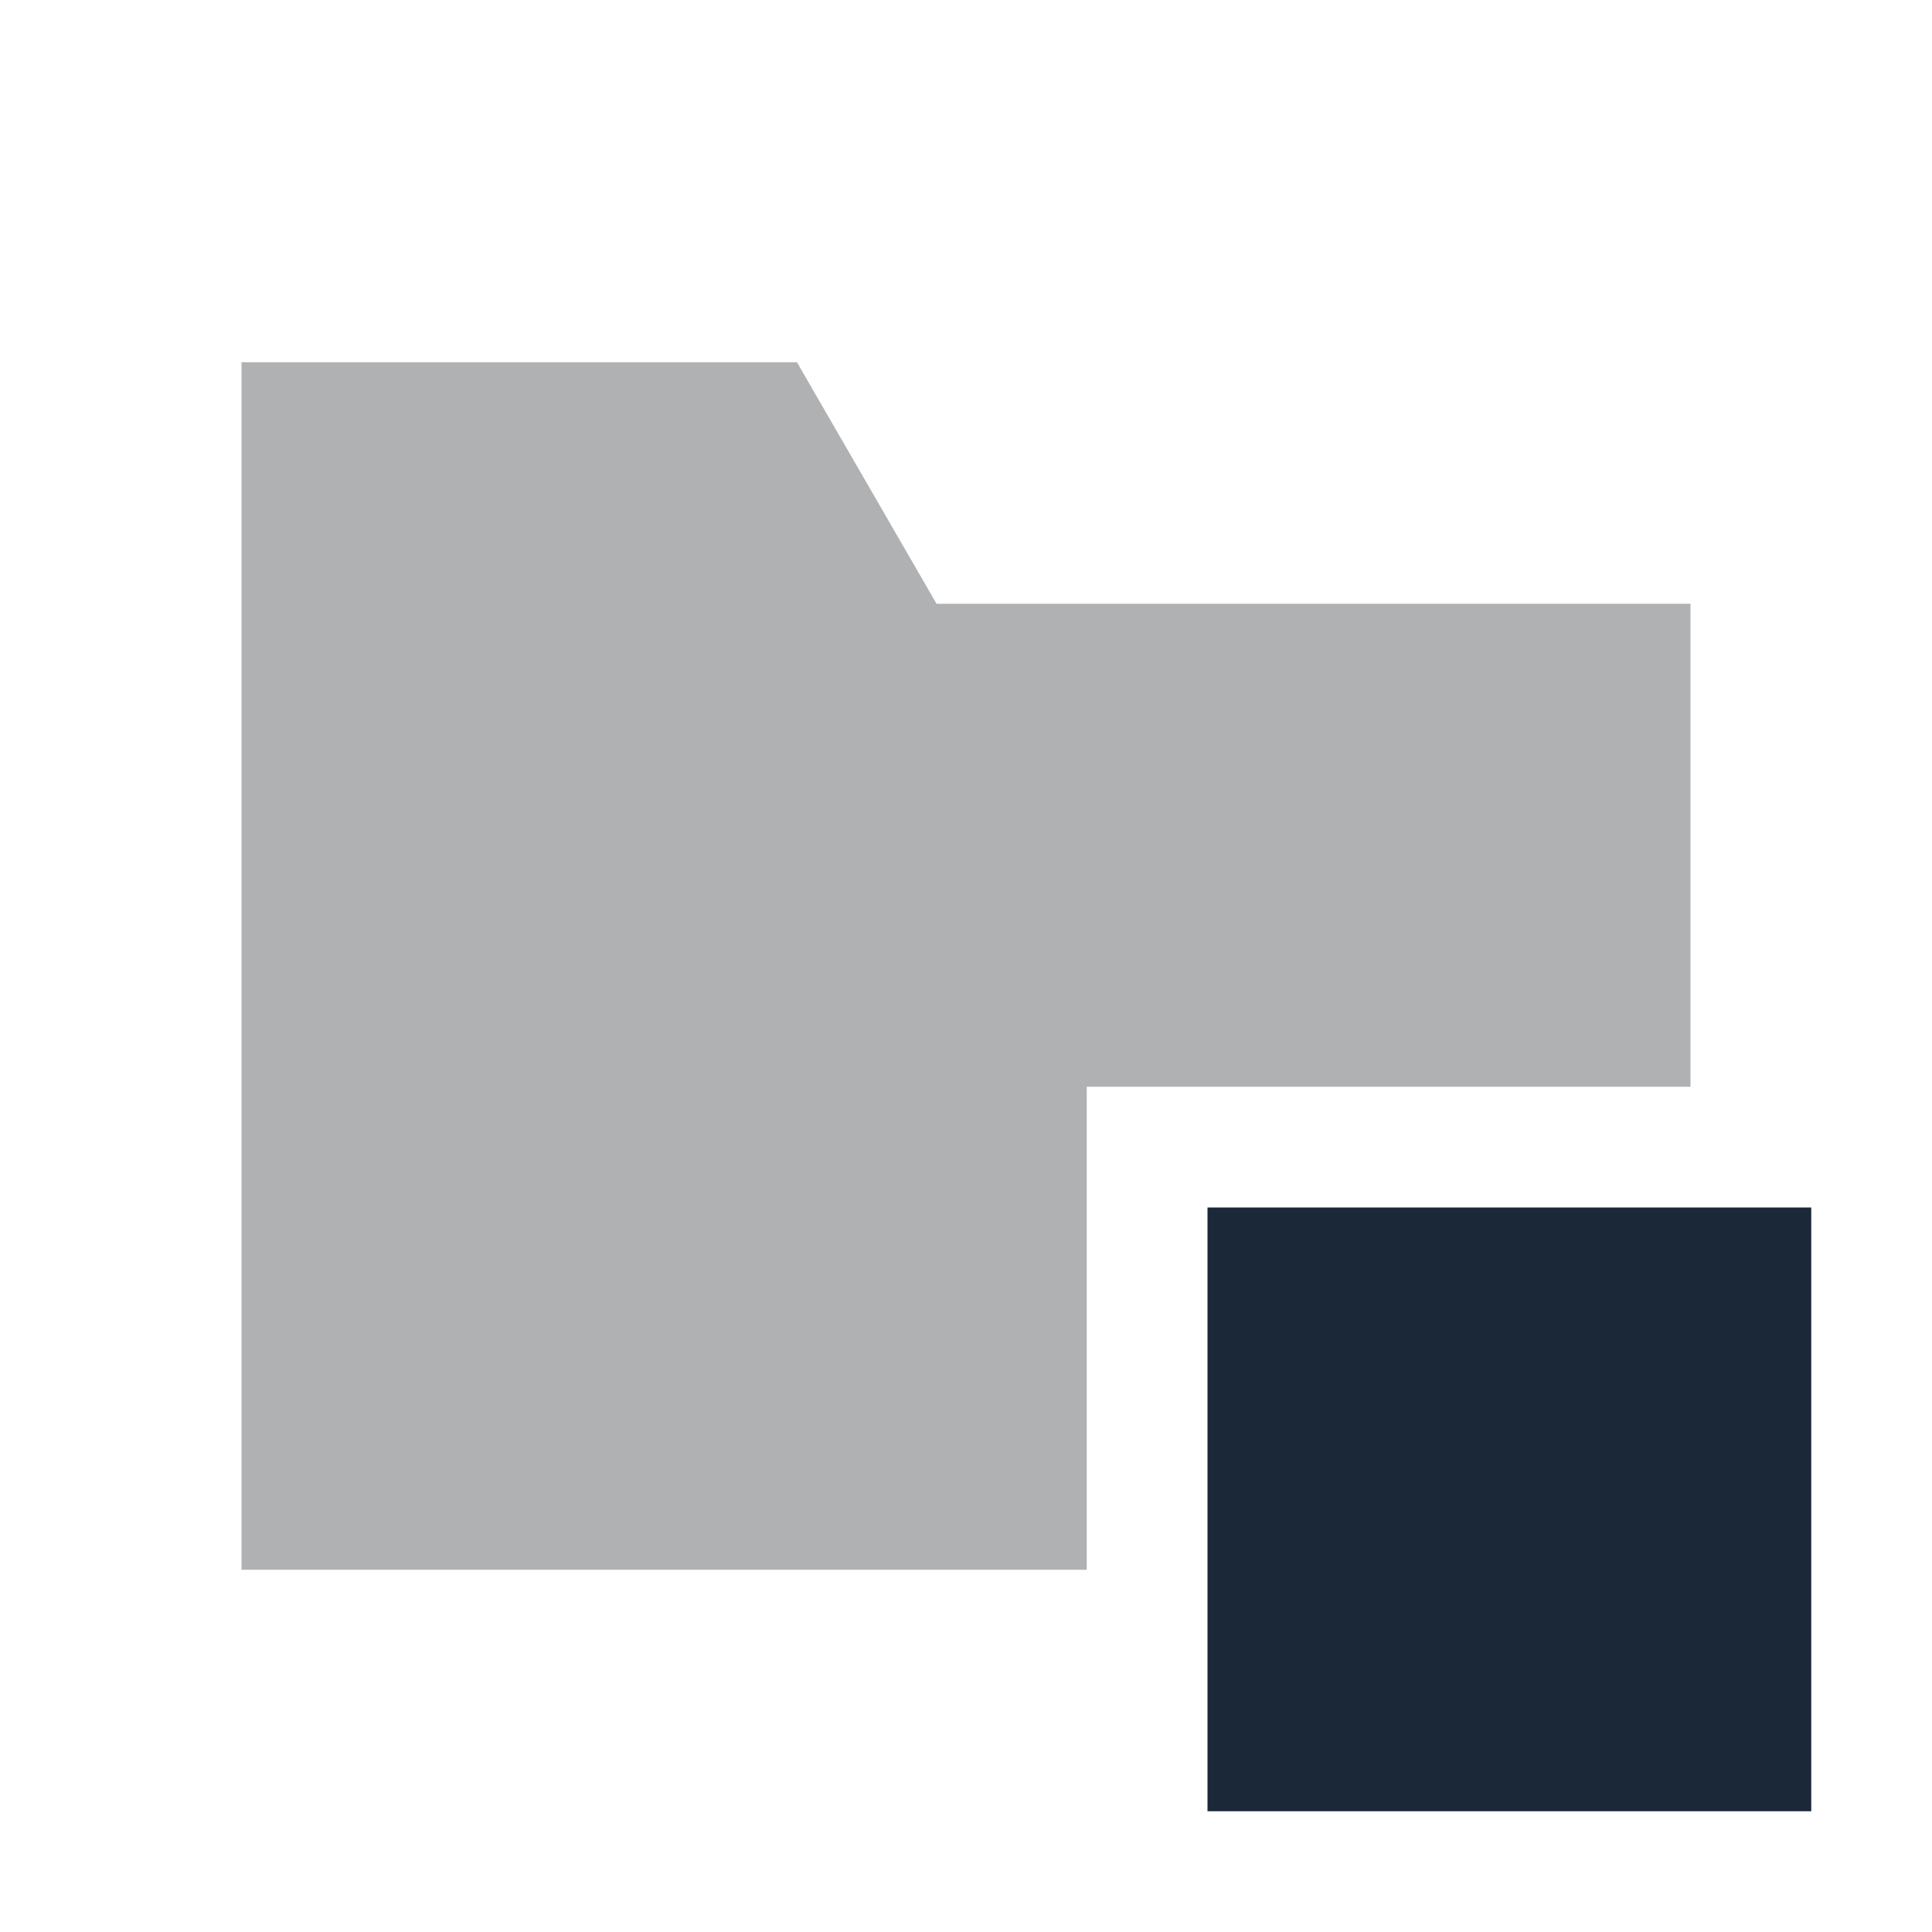
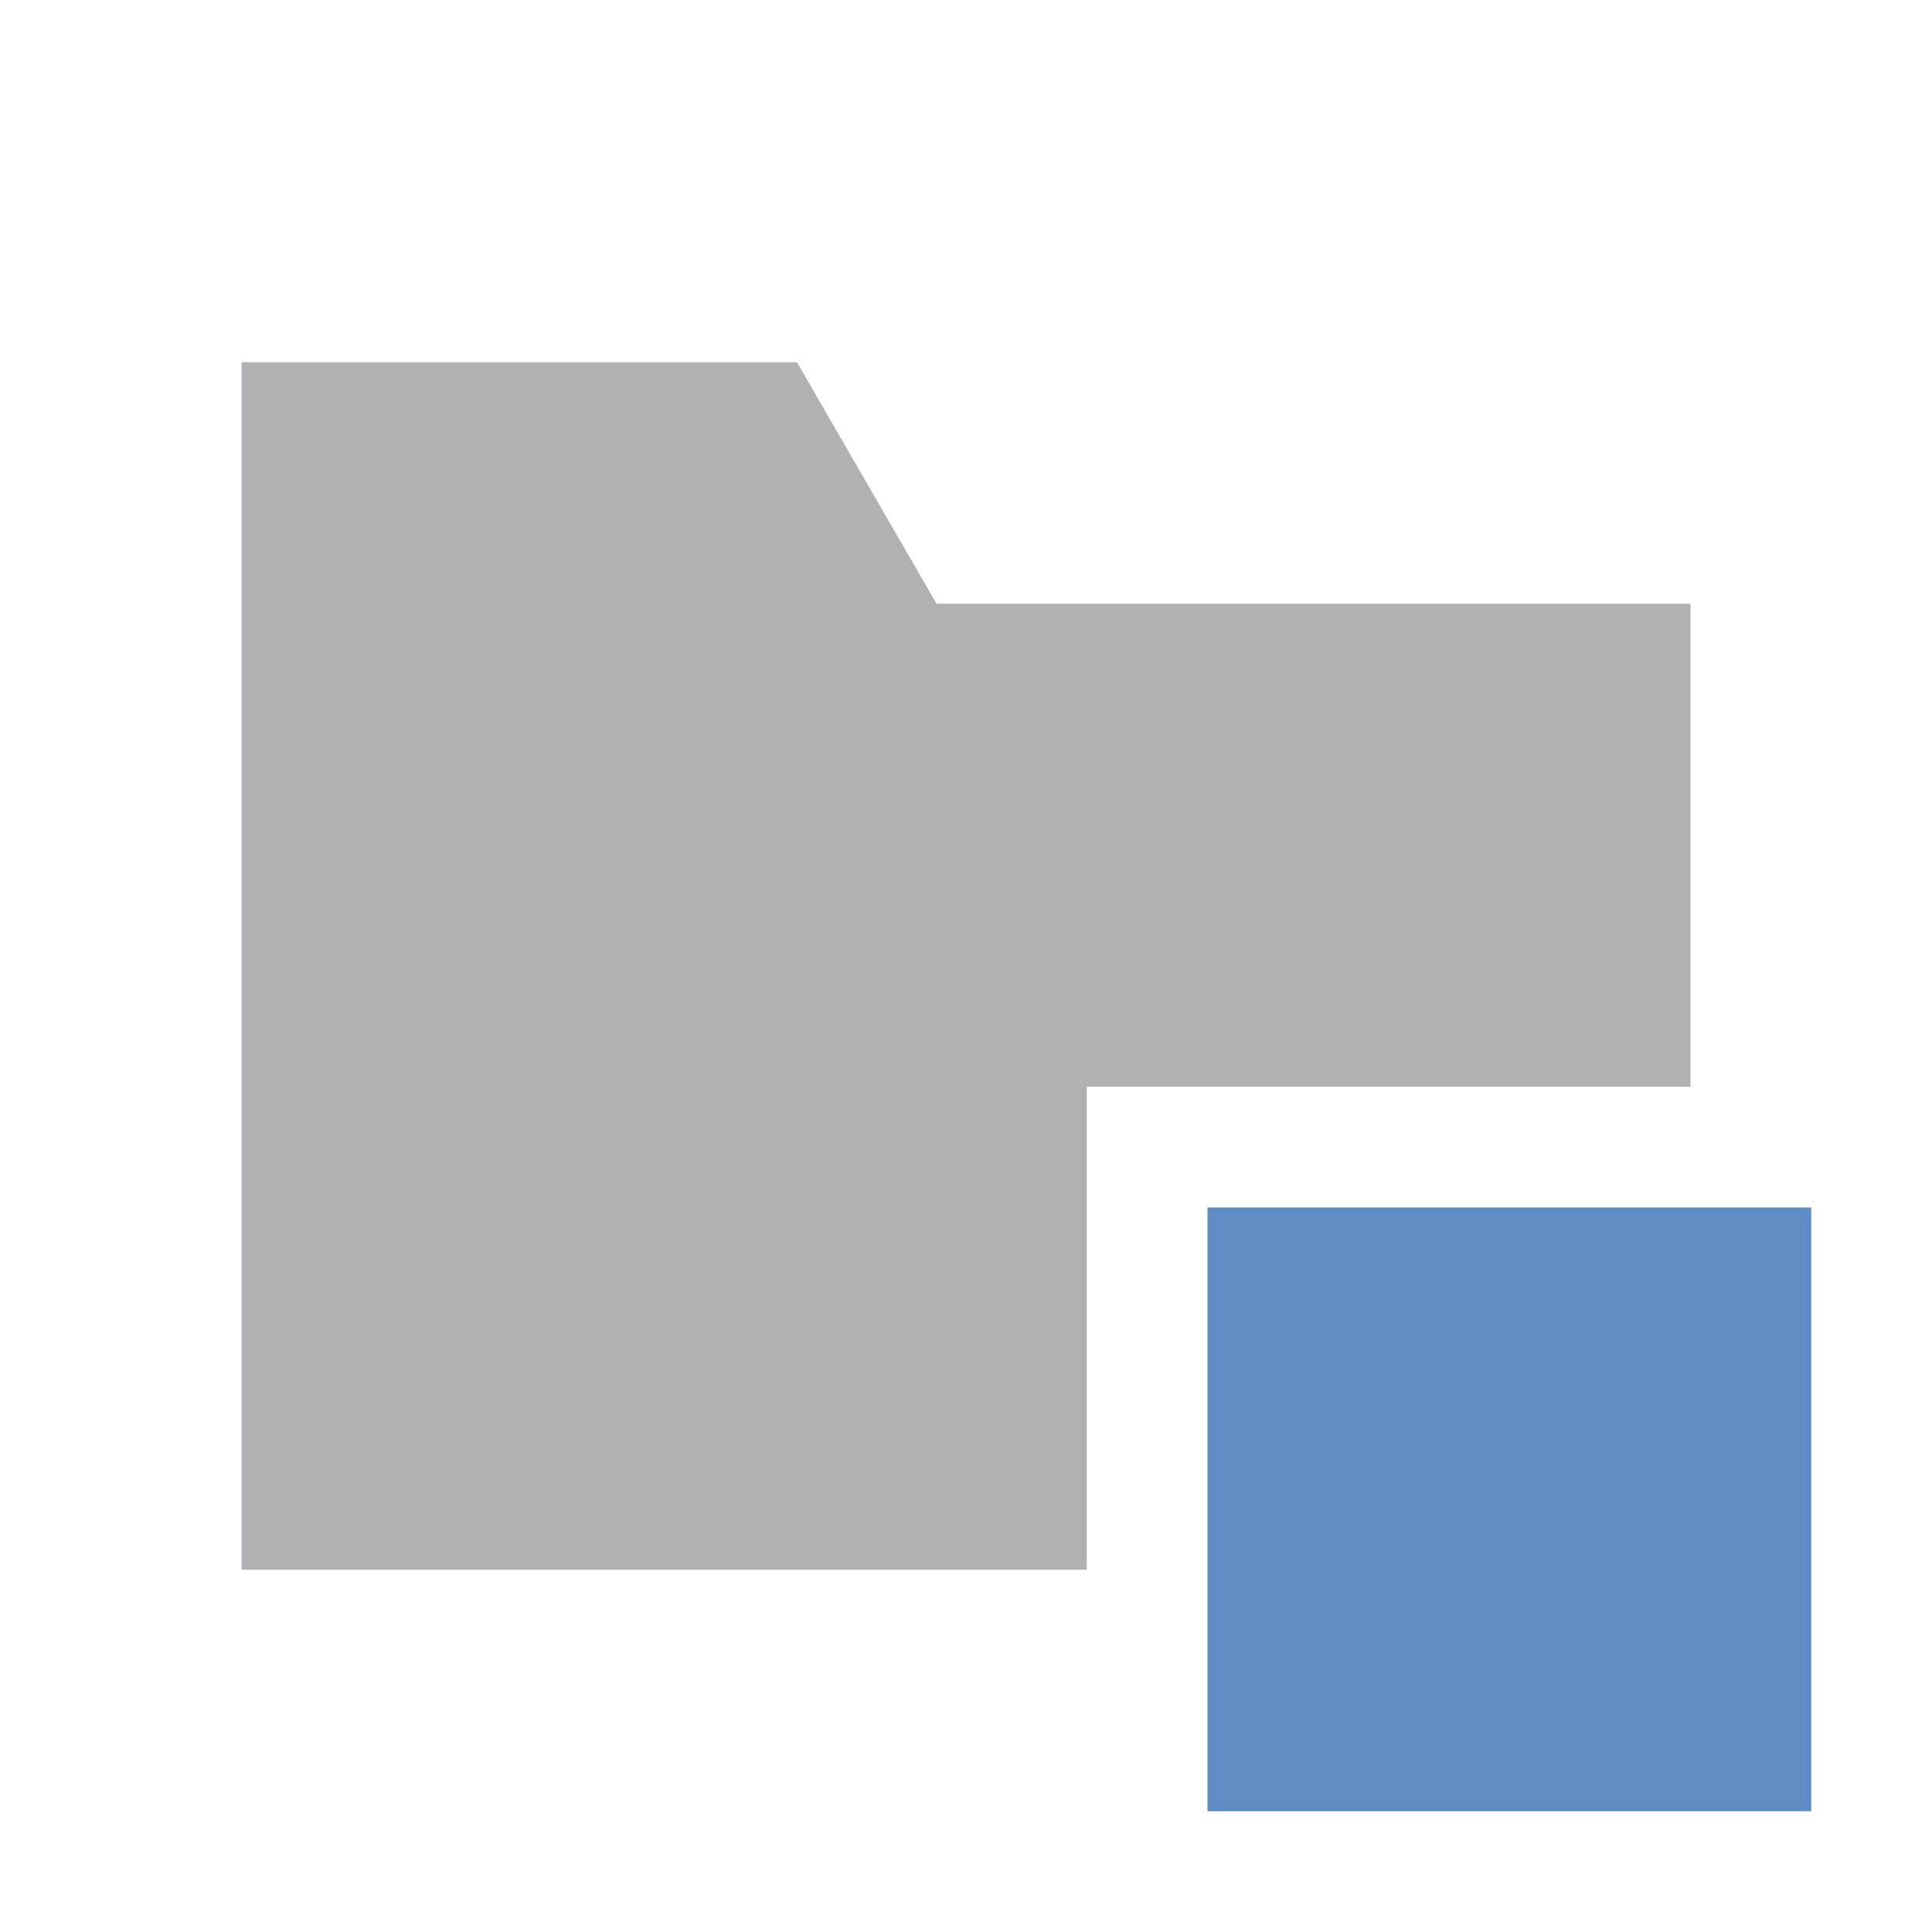
<svg xmlns="http://www.w3.org/2000/svg" width="16" height="16" viewBox="0 0 16 16">
  <g fill="none" fill-rule="evenodd">
-     <polygon fill="#1b2838" points="10 15 15 15 15 10 10 10" />
+     <polygon fill="#5d8dc3" points="10 15 15 15 15 10 10 10" />
    <path fill="#AFB1B3" d="M14,9 L9,9 L9,13 L2,13 L2,5 L2,3 L6.6,3 L7.756,5 L14,5 L14,9 Z" />
  </g>
</svg>
